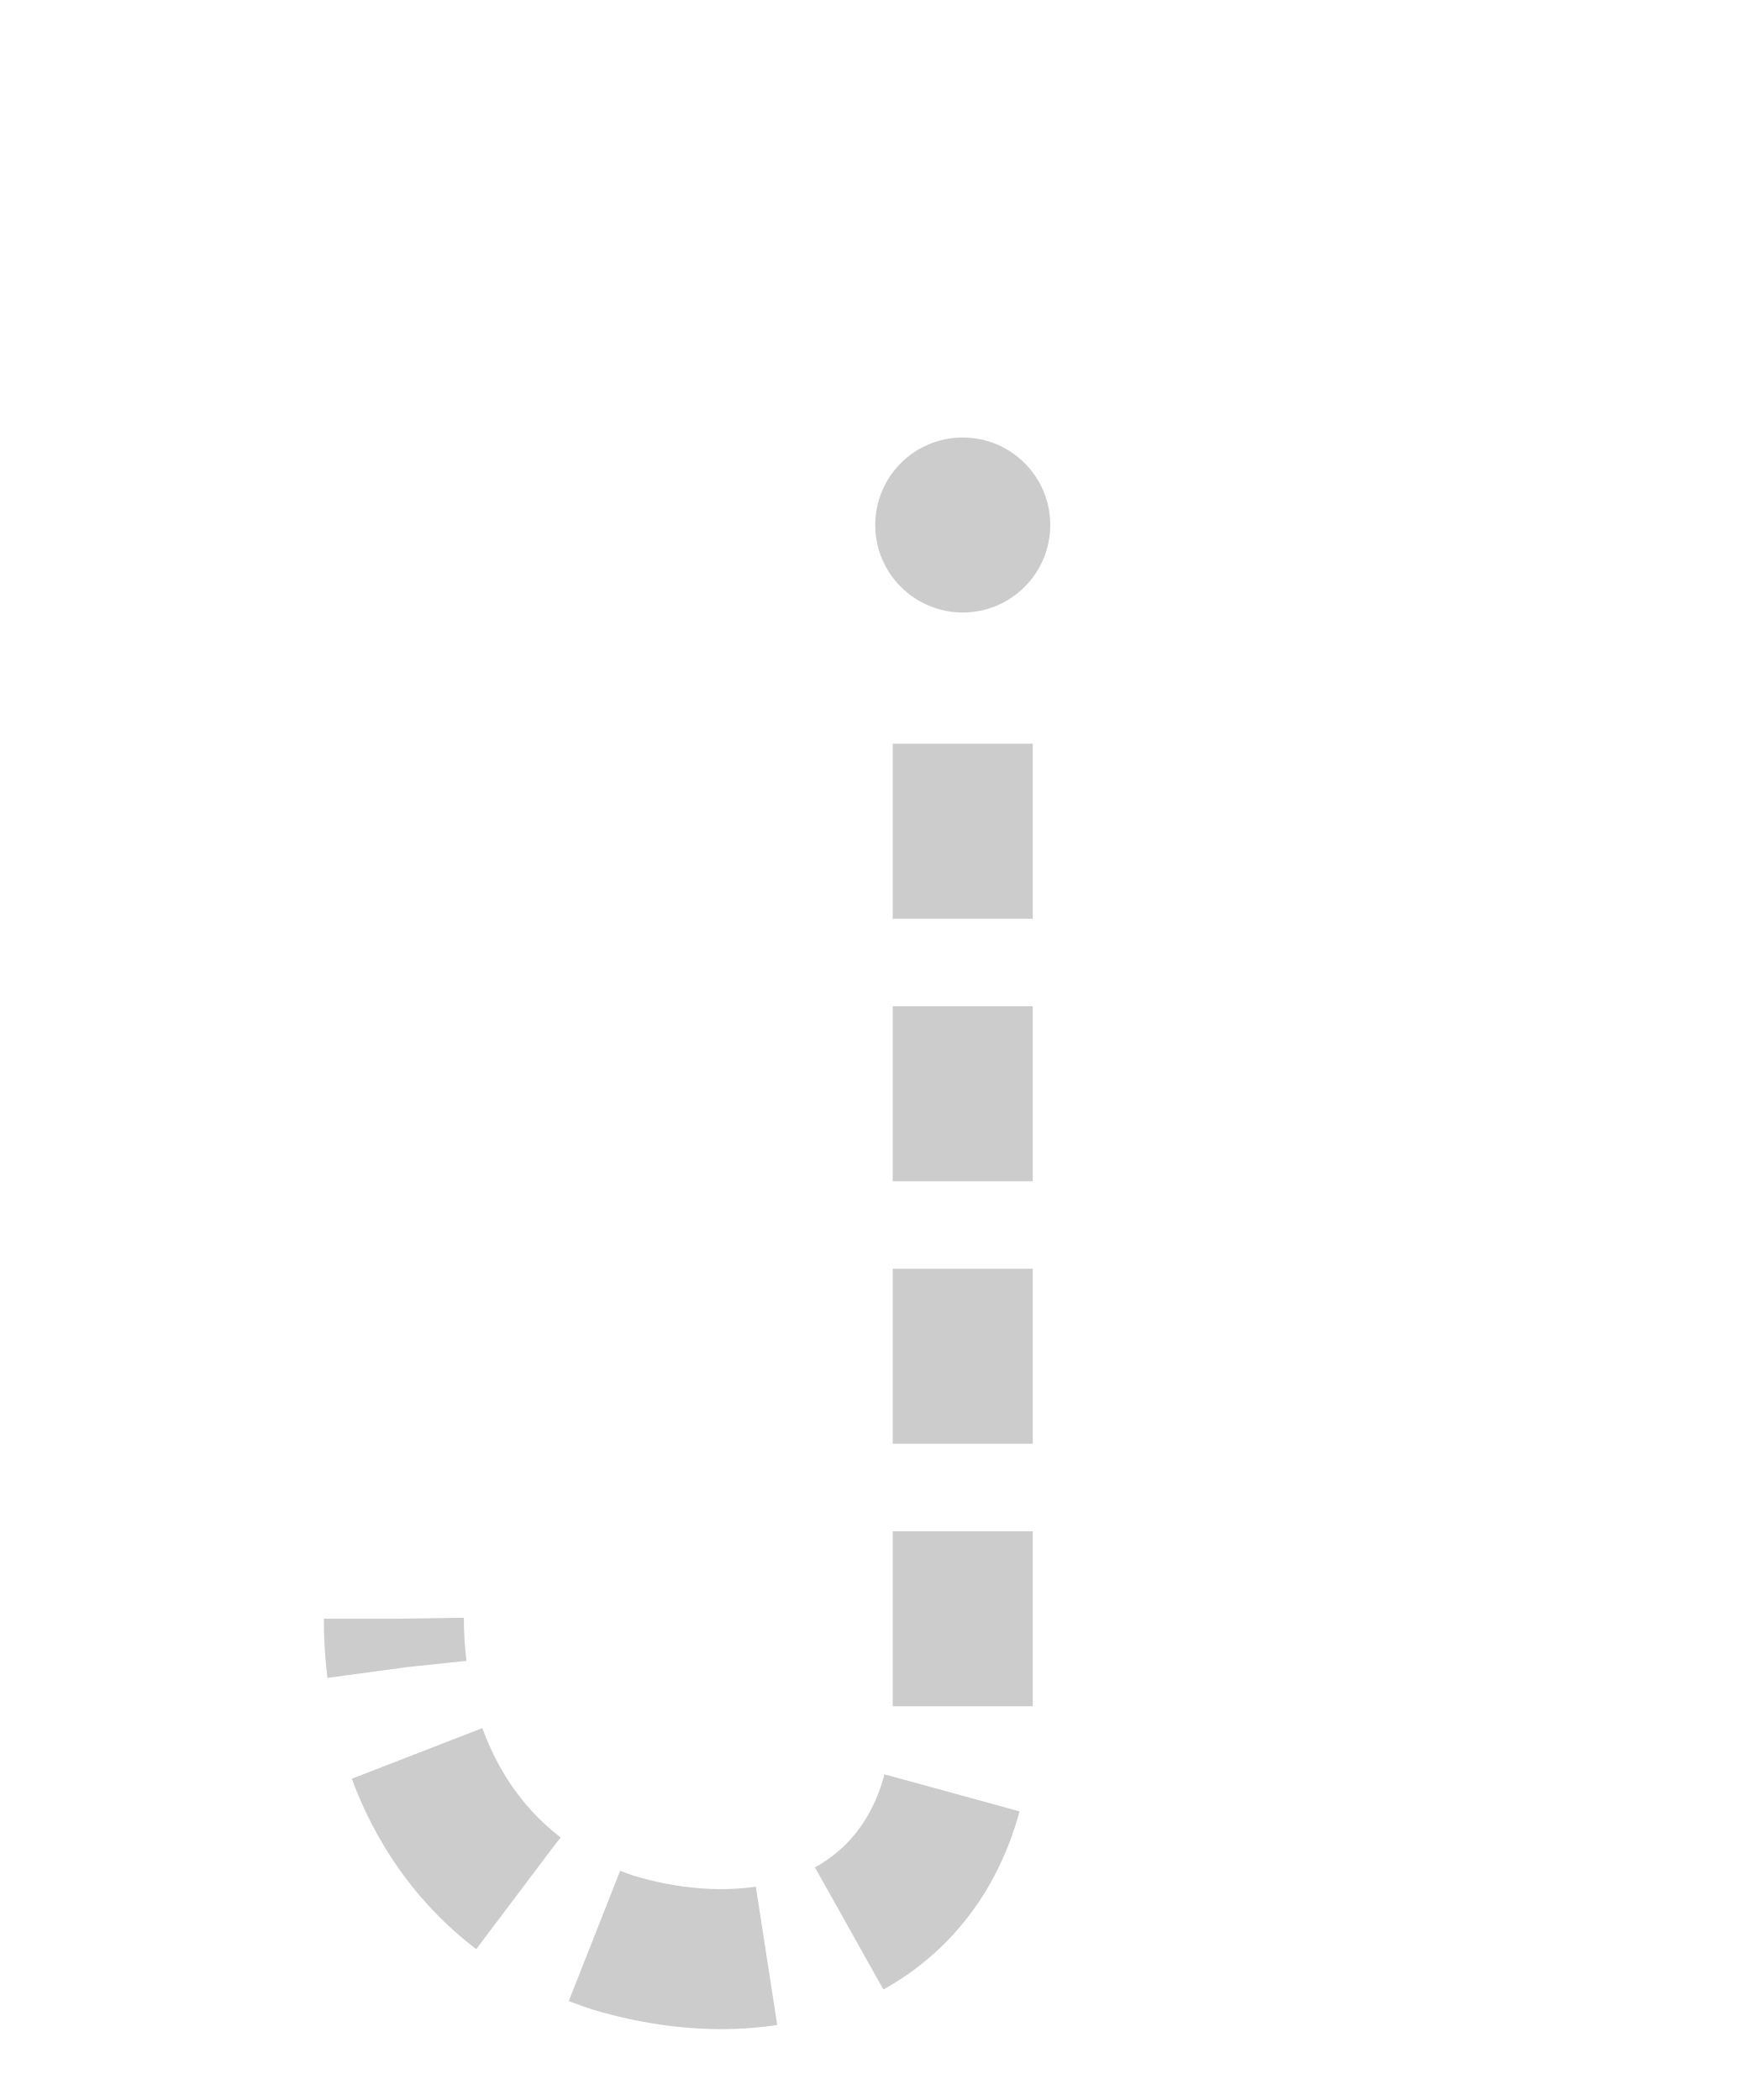
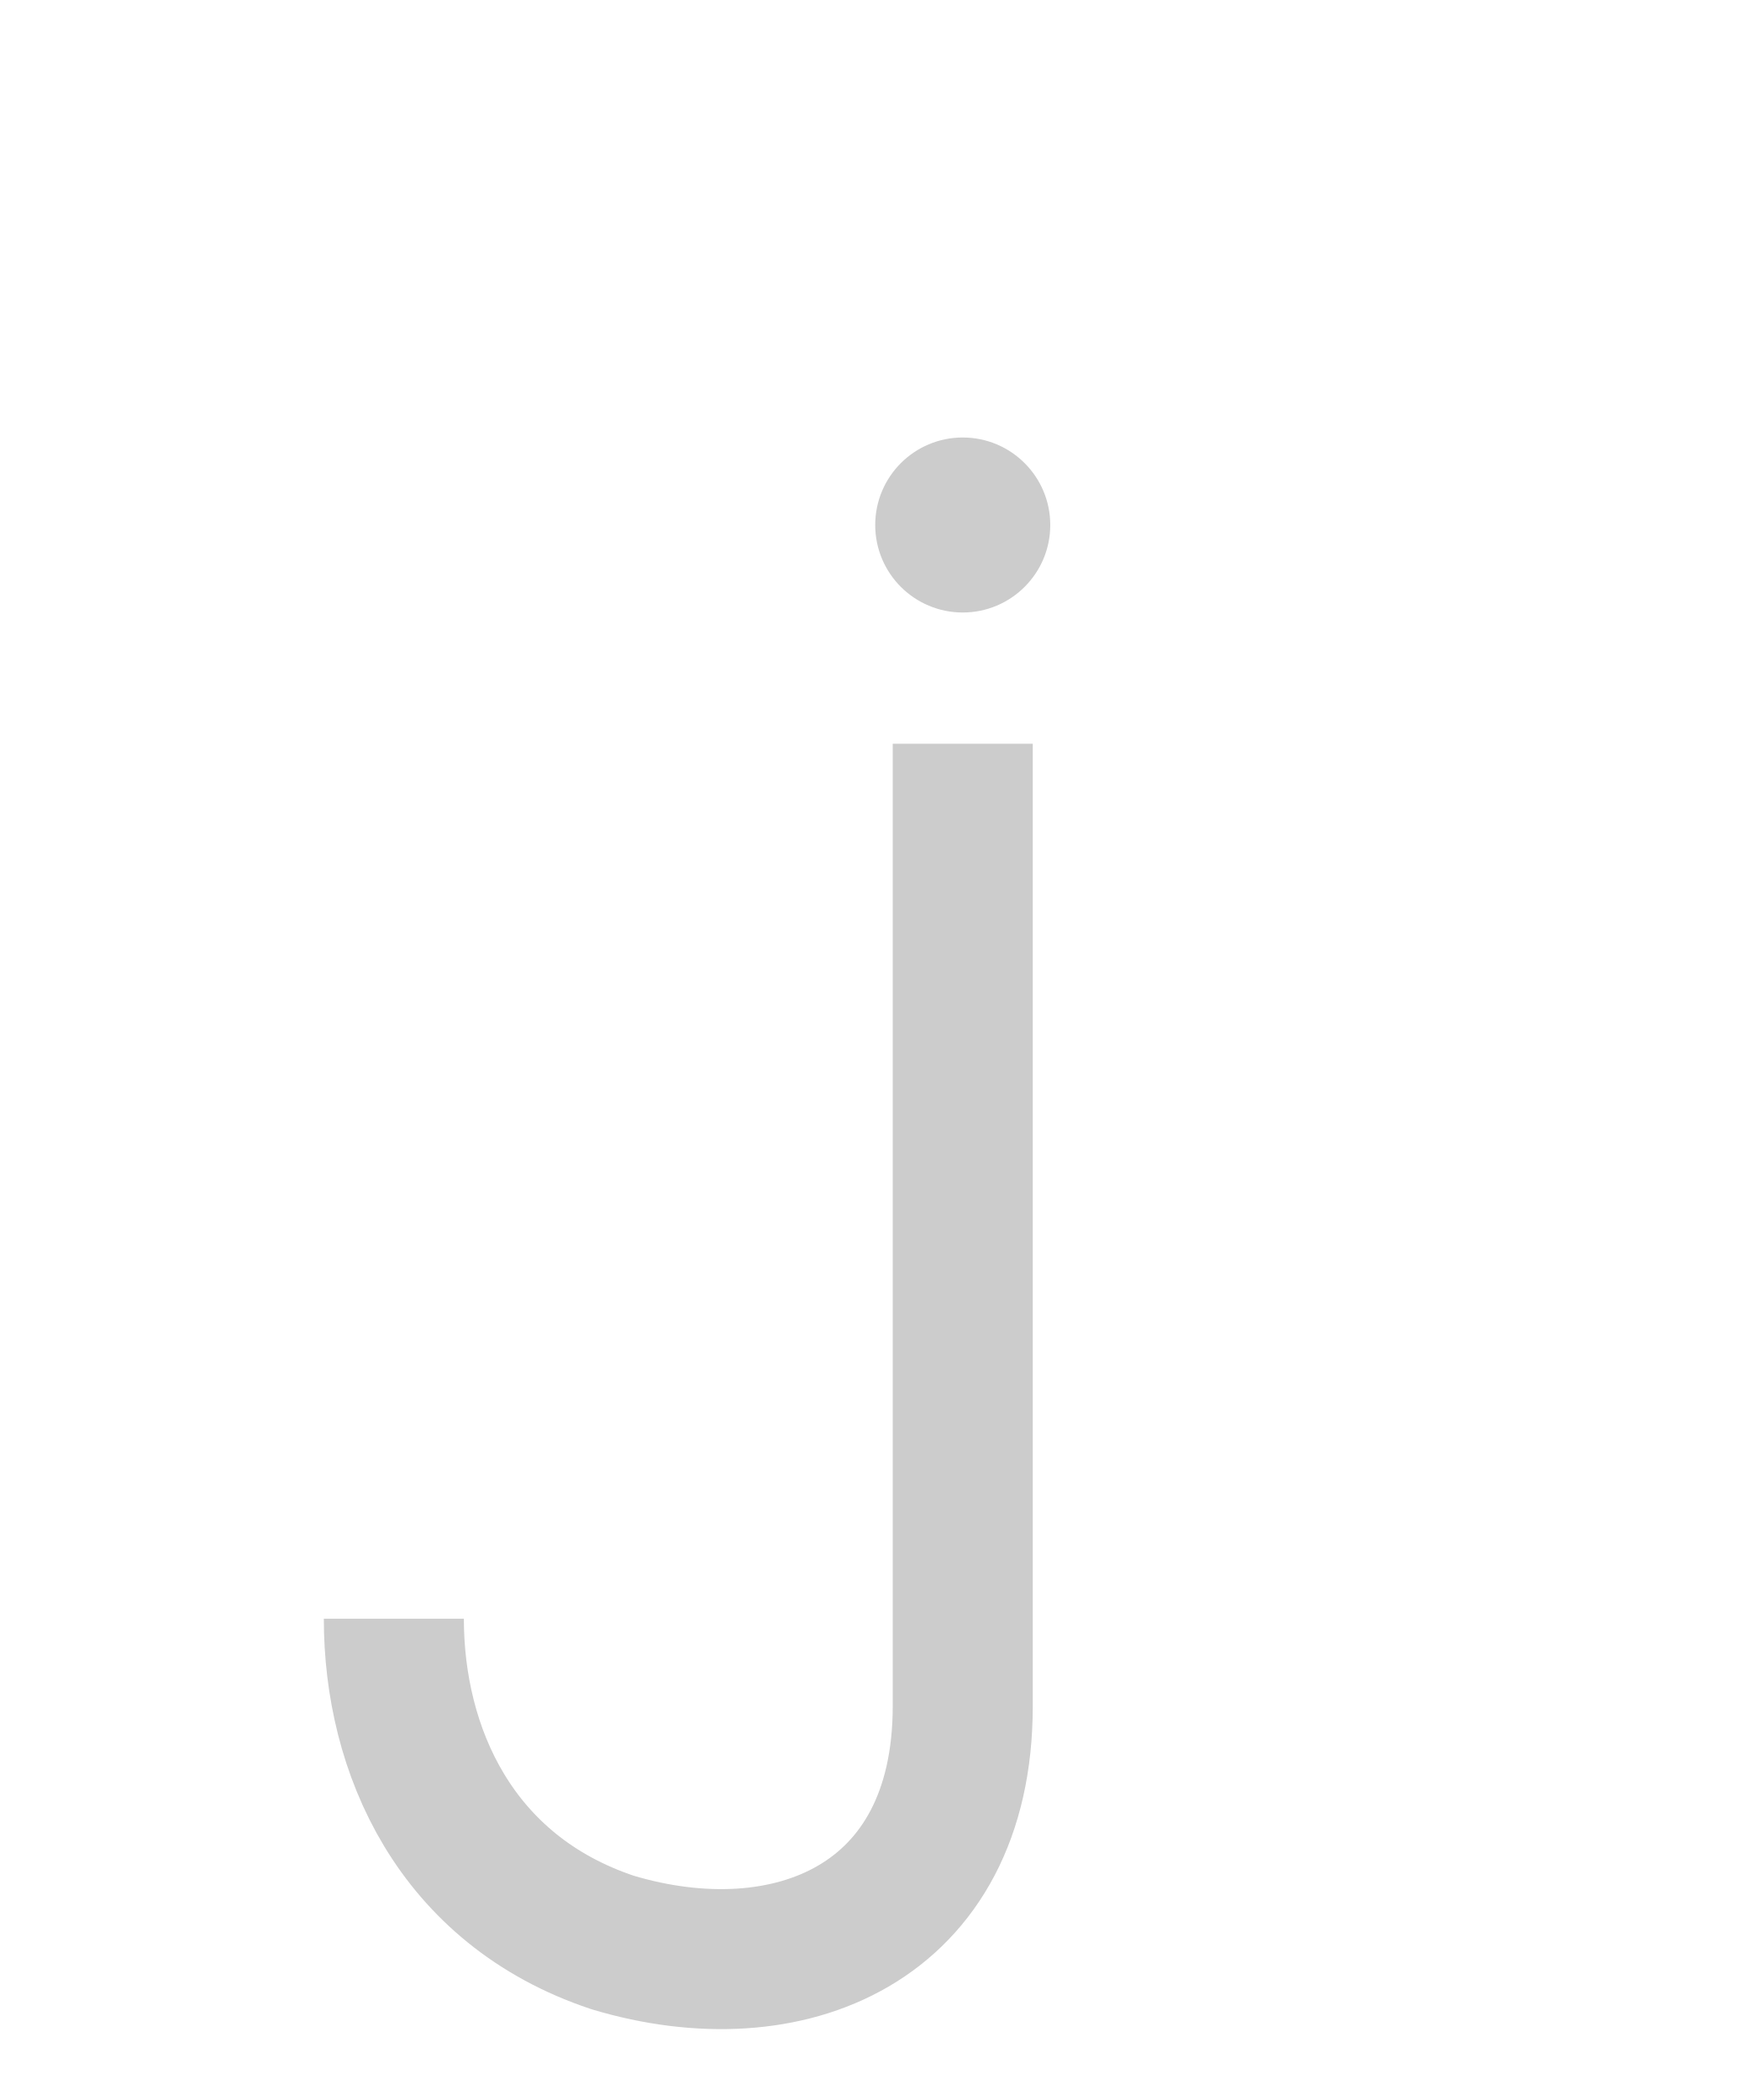
<svg xmlns="http://www.w3.org/2000/svg" viewBox="0 0 200 240">
  <circle cx="110" cy="60" r="10" fill="#ccc" />
-   <path id="trace-path" d="M 110,85 L 110,195 C 110,220 90,228 70,222 C 52,216 45,200 45,185" fill="none" stroke="#ccc" stroke-width="16" stroke-linecap="butt" stroke-linejoin="round" stroke-dasharray="20 10" />
+   <path id="trace-path" d="M 110,85 L 110,195 C 110,220 90,228 70,222 C 52,216 45,200 45,185" fill="none" stroke="#ccc" stroke-width="16" stroke-linecap="butt" stroke-linejoin="round" />
</svg>
